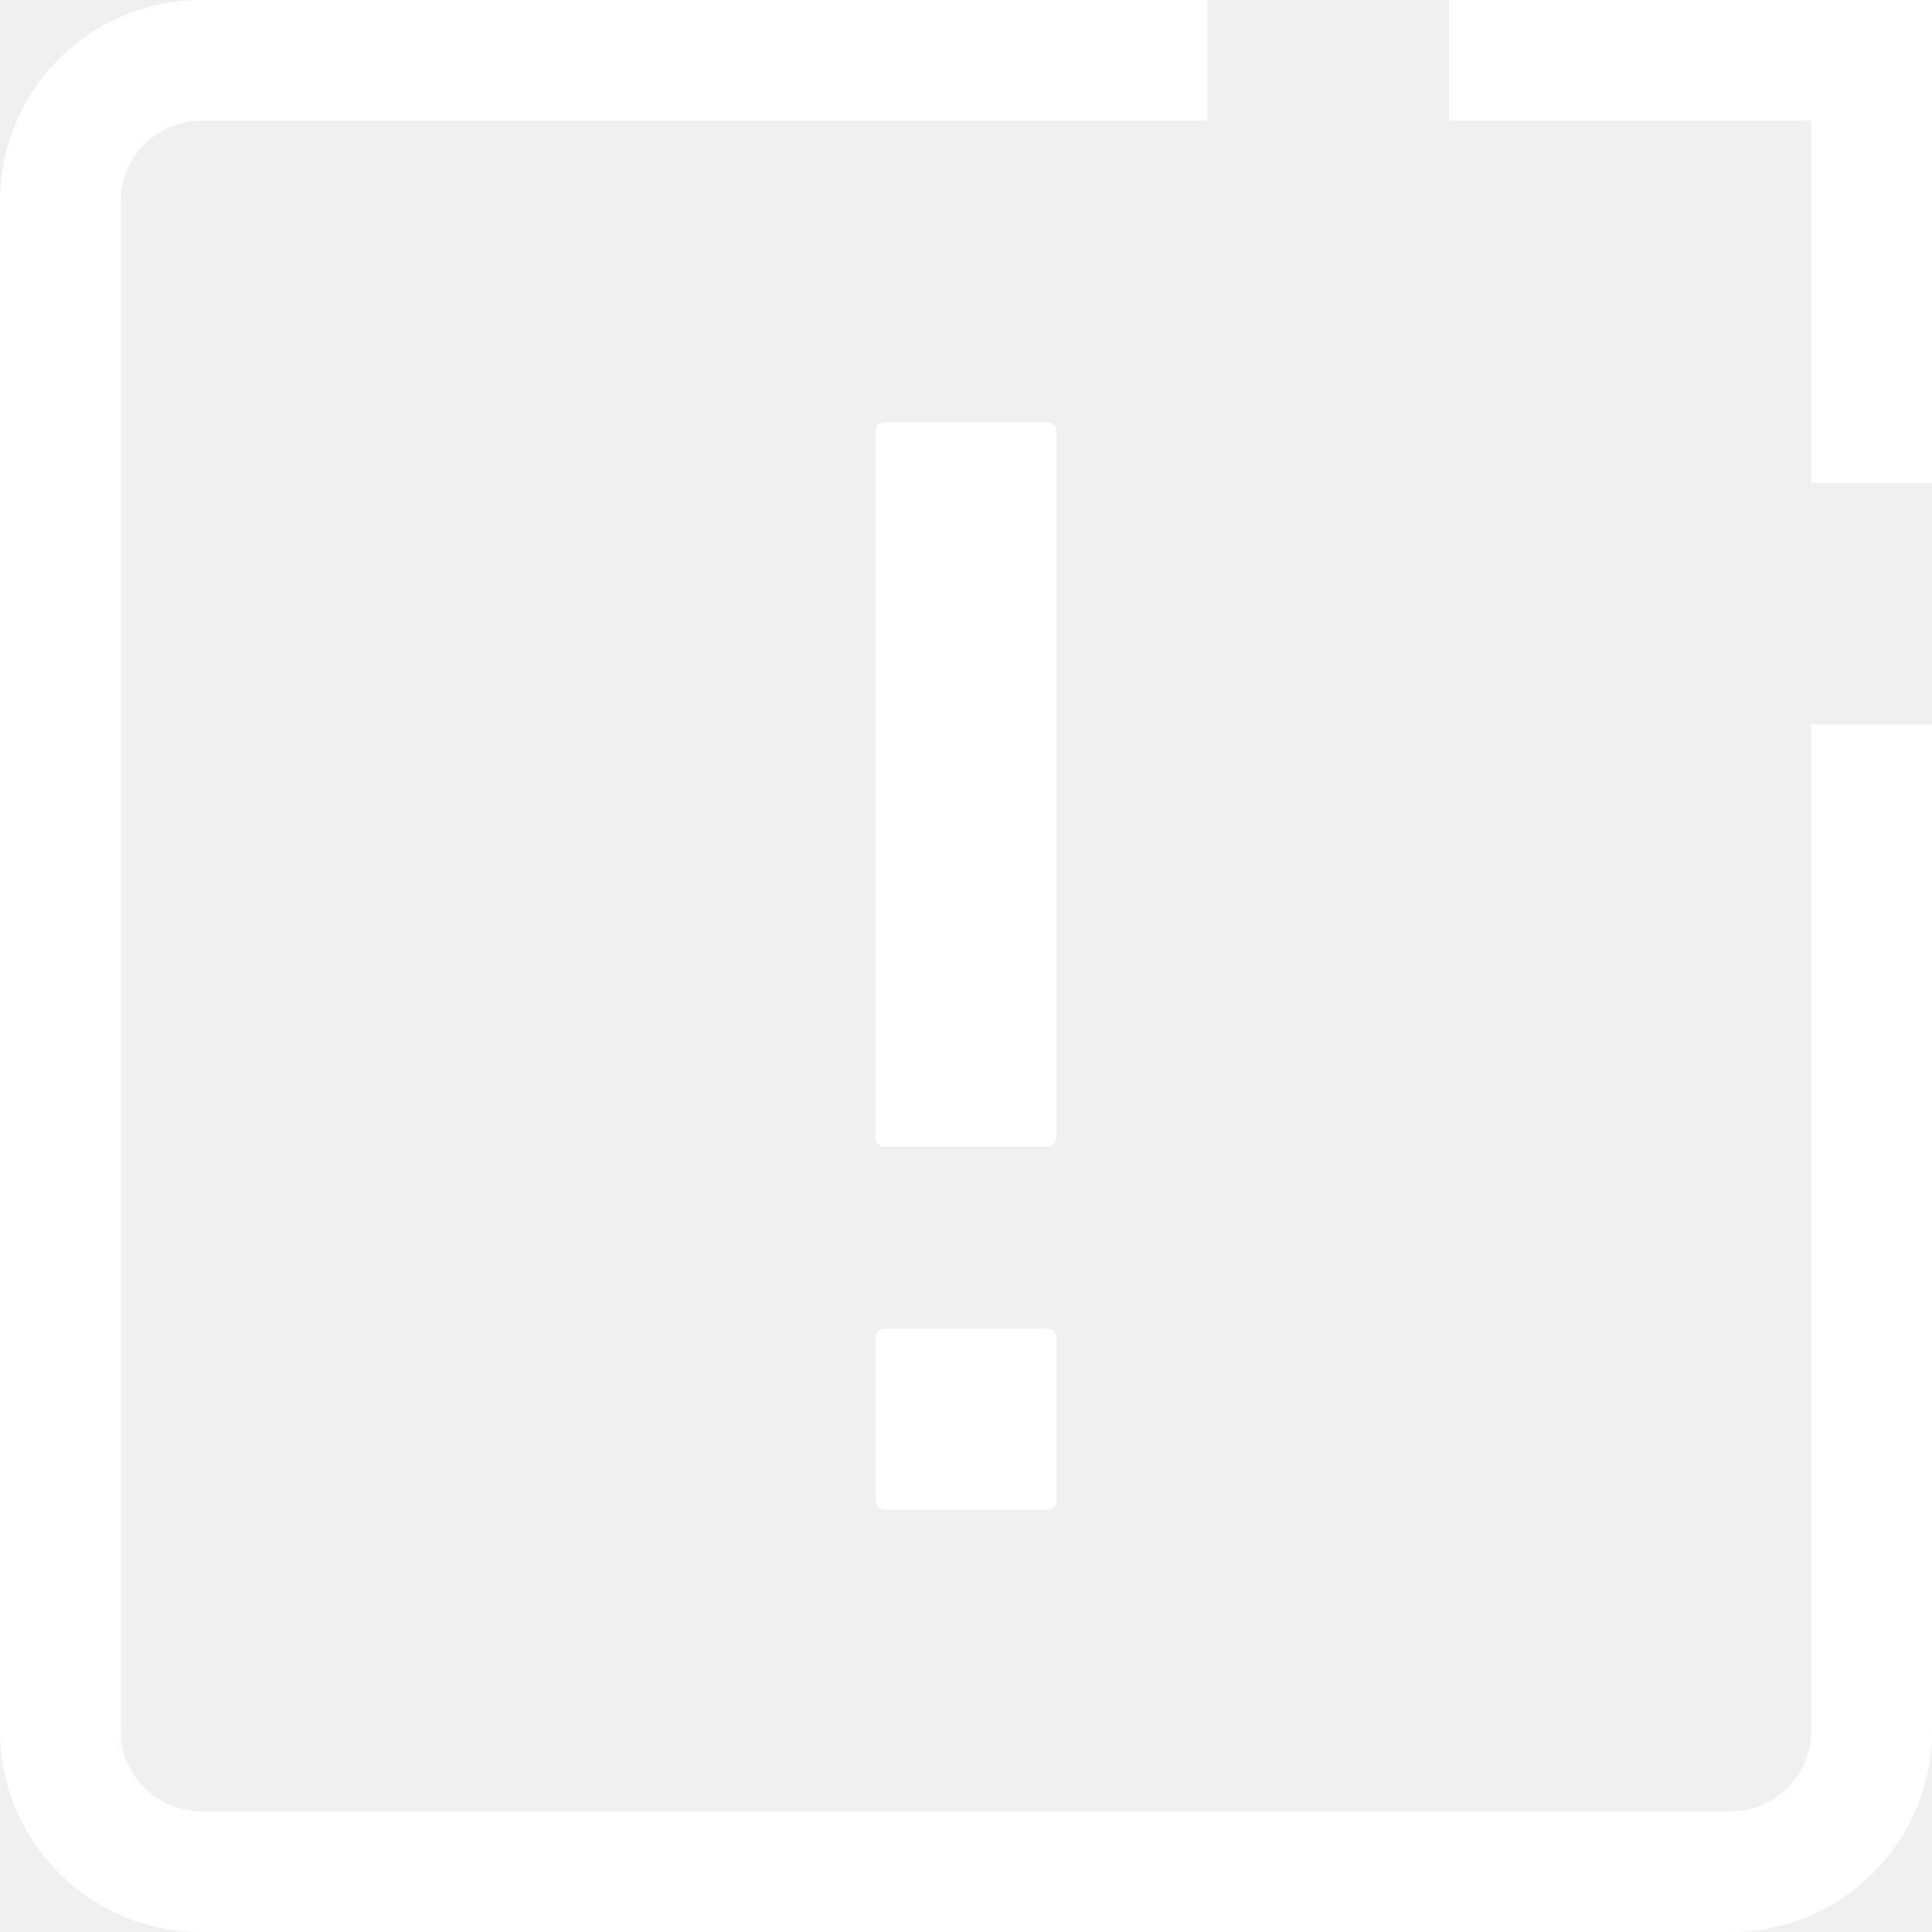
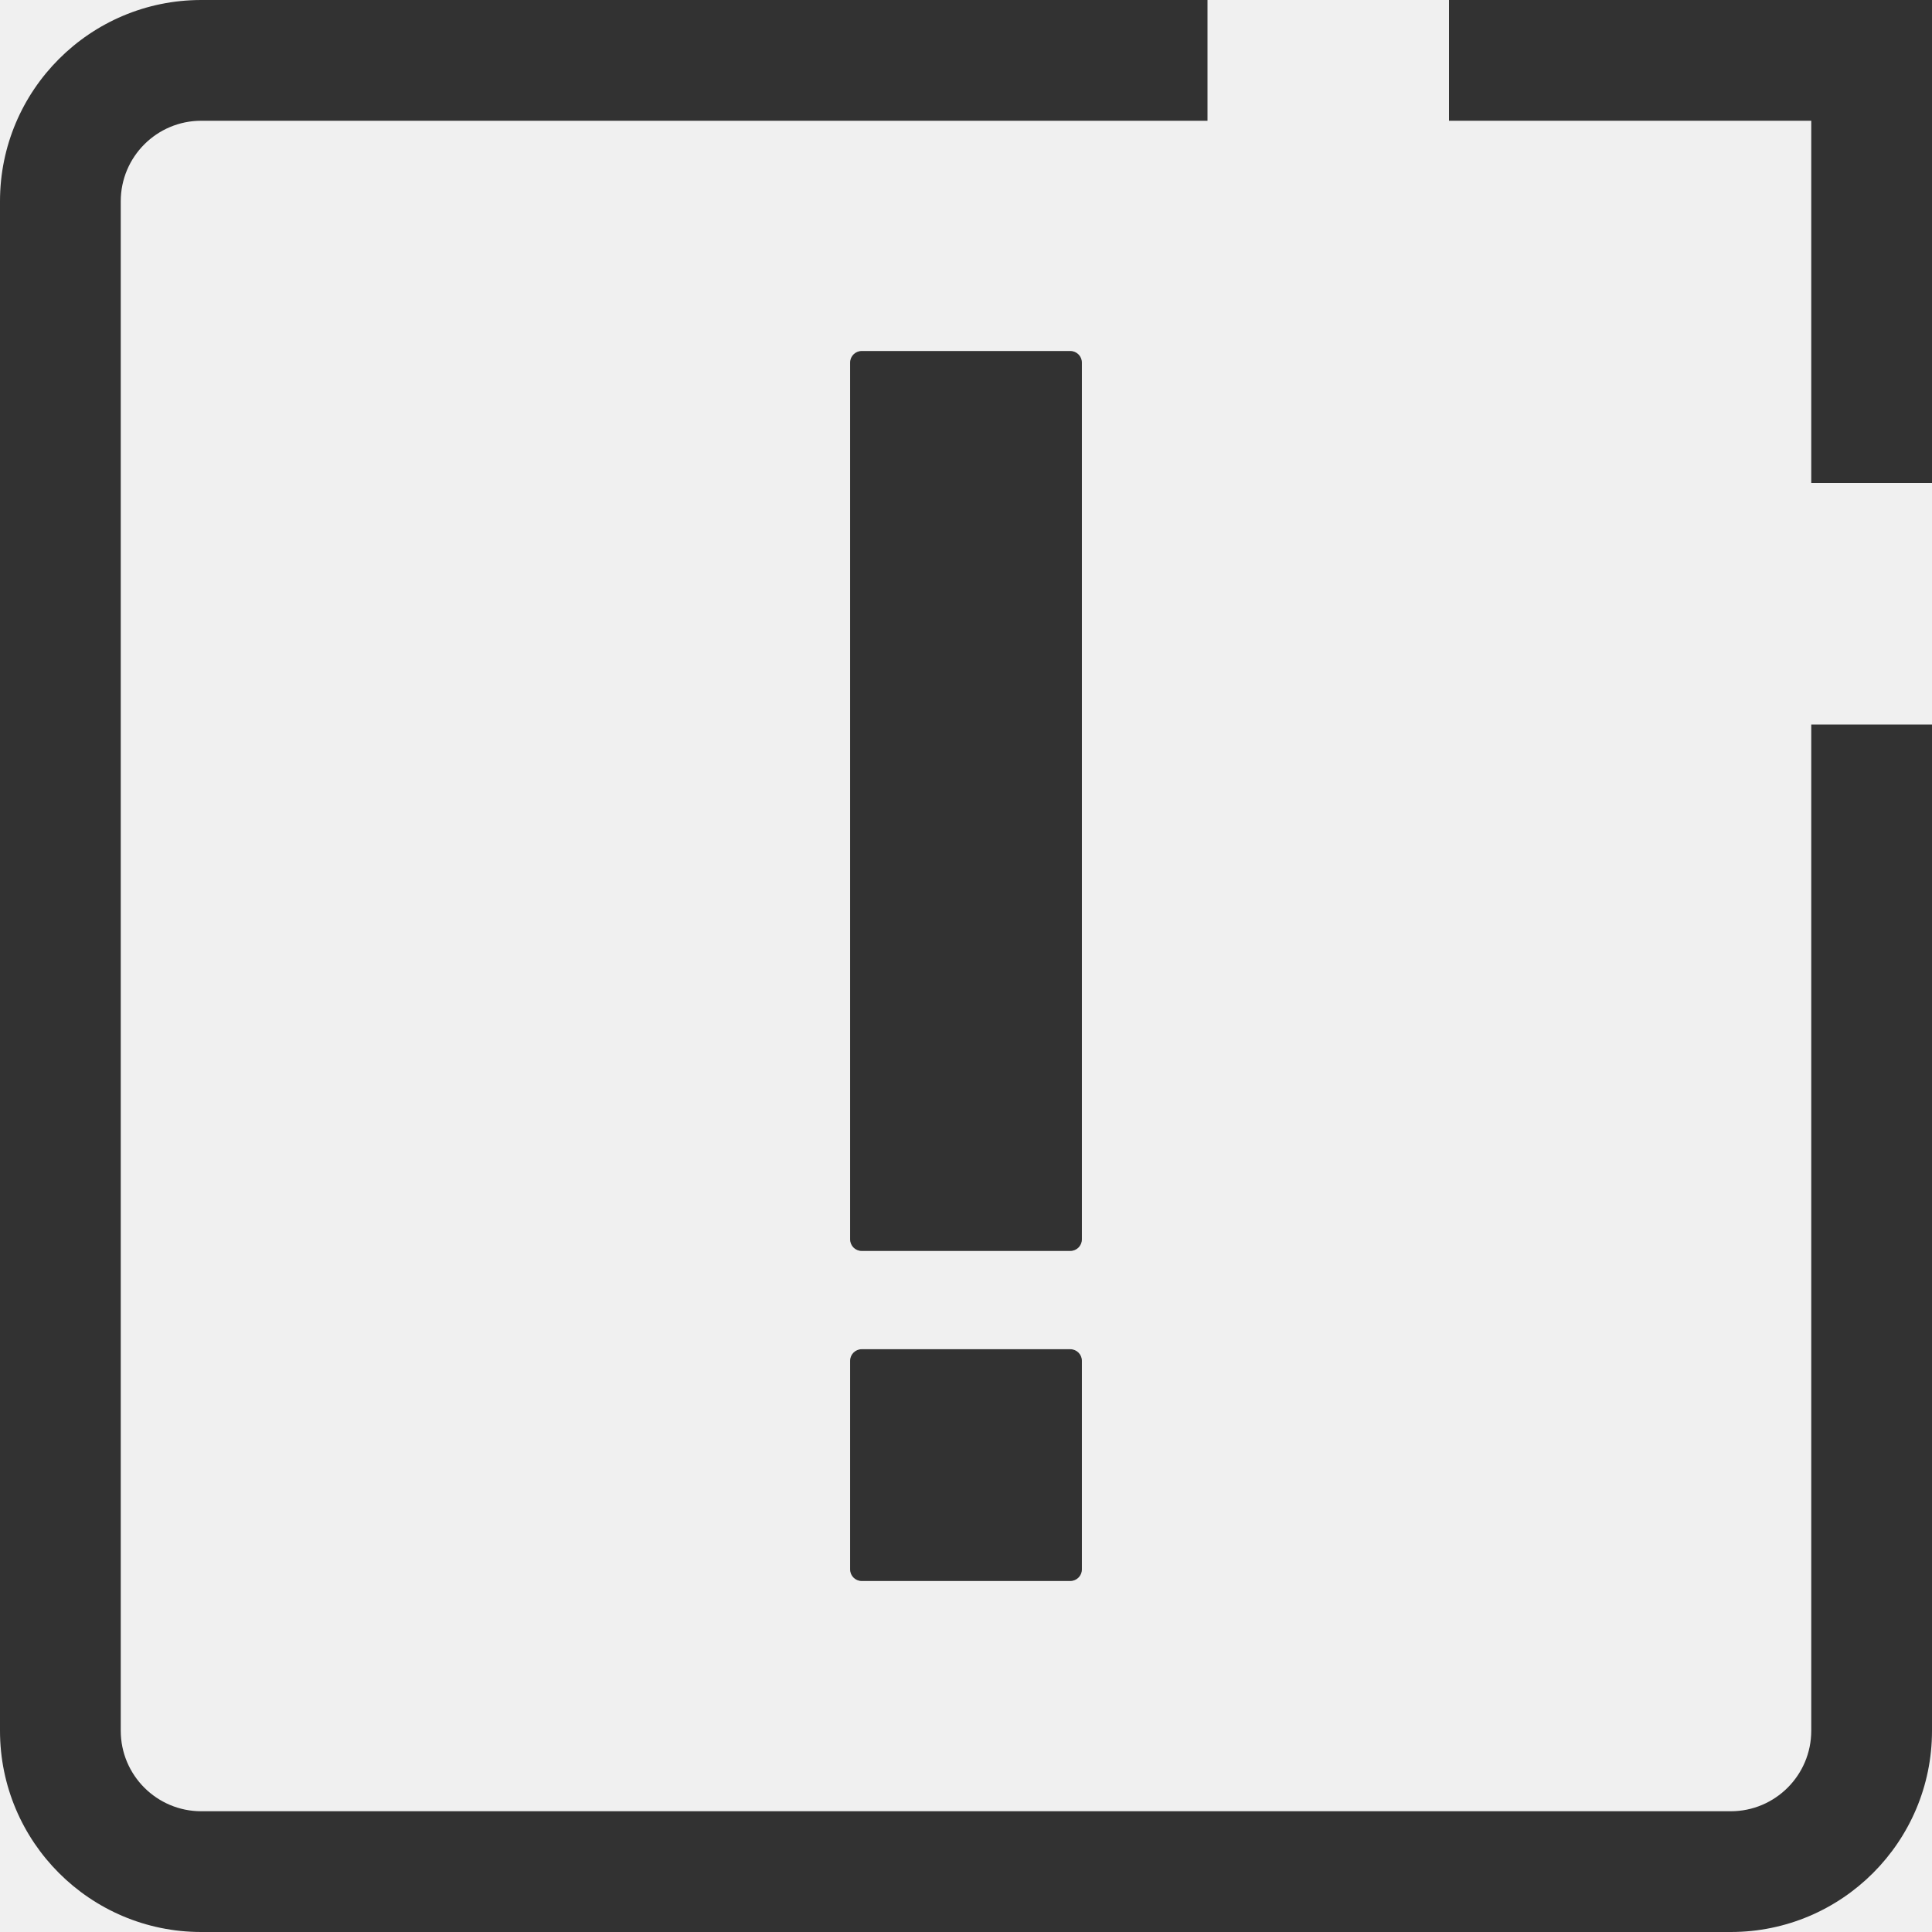
<svg xmlns="http://www.w3.org/2000/svg" width="100%" height="100%" viewBox="0 0 48 48" version="1.1" xml:space="preserve" style="fill-rule:evenodd;clip-rule:evenodd;stroke-linejoin:round;stroke-miterlimit:2;">
-   <g transform="matrix(-1,1.22465e-16,-1.22465e-16,-1,26.25,45.3777)">
-     <g id="path2" transform="matrix(0.127,0,0,0.127,-3.55271e-15,7.86749)">
-       <path d="M0,1.772C0,0.794 0.794,0 1.772,0L33.661,0C34.639,0 35.433,0.794 35.433,1.772L35.433,33.661C35.433,34.639 34.639,35.433 33.661,35.433L1.772,35.433C0.794,35.433 0,34.639 0,33.661L0,1.772Z" style="fill:white;" />
+   <g transform="matrix(-1,1.22465e-16,-1.22465e-16,-1,26.8793,47.9675)">
+     <g id="path2" transform="matrix(0.162519,0,0,0.162519,0,8.68797)">
+       <path d="M0,1.772C0,0.794 0.794,0 1.772,0L33.661,0C34.639,0 35.433,0.794 35.433,1.772L35.433,33.661C35.433,34.639 34.639,35.433 33.661,35.433L1.772,35.433C0.794,35.433 0,34.639 0,33.661L0,1.772Z" style="fill:rgb(50,50,50);" />
    </g>
-     <g id="path4" transform="matrix(0.127,0,0,0.130835,7.10543e-15,-3.74443)">
-       <path d="M0,159.47C0,158.492 0.794,157.698 1.772,157.698L33.661,157.698C34.639,157.698 35.433,158.492 35.433,159.47L35.433,293.504C35.433,294.482 34.639,295.276 33.661,295.276L1.772,295.276C0.794,295.276 0,294.482 0,293.504L0,159.47Z" style="fill:white;" />
+     <g id="path4" transform="matrix(0.162519,0,0,0.162519,0,-8.74096)">
+       <path d="M0,159.47C0,158.492 0.794,157.698 1.772,157.698L33.661,157.698C34.639,157.698 35.433,158.492 35.433,159.47L35.433,293.504C35.433,294.482 34.639,295.276 33.661,295.276L1.772,295.276C0.794,295.276 0,294.482 0,293.504L0,159.47Z" style="fill:rgb(50,50,50);" />
    </g>
  </g>
  <g transform="matrix(1.2,0,0,1.5,-9.6,0)">
-     <rect x="38" y="0" width="10" height="2" style="fill:white;" />
+     <rect x="38" y="0" width="10" height="2" style="fill:rgb(50,50,50);" />
  </g>
  <g transform="matrix(7.34788e-17,1.2,-1.5,9.18485e-17,48,-45.6)">
-     <rect x="38" y="0" width="10" height="2" style="fill:white;" />
+     <rect x="38" y="0" width="10" height="2" style="fill:rgb(50,50,50);" />
  </g>
-   <path d="M30,3L30,0L5,0C2.24,0 0,2.24 0,5L0,43C0,45.76 2.24,48 5,48L43,48C45.76,48 48,45.76 48,43L48,18L45,18L45,43C45,44.104 44.104,45 43,45L5,45C3.896,45 3,44.104 3,43L3,5C3,3.896 3.896,3 5,3L30,3Z" style="fill:white;" />
+   <path d="M30,3L30,0L5,0C2.24,0 0,2.24 0,5L0,43C0,45.76 2.24,48 5,48L43,48C45.76,48 48,45.76 48,43L48,18L45,18L45,43C45,44.104 44.104,45 43,45L5,45C3.896,45 3,44.104 3,43L3,5C3,3.896 3.896,3 5,3L30,3Z" style="fill:rgb(50,50,50);" />
</svg>
